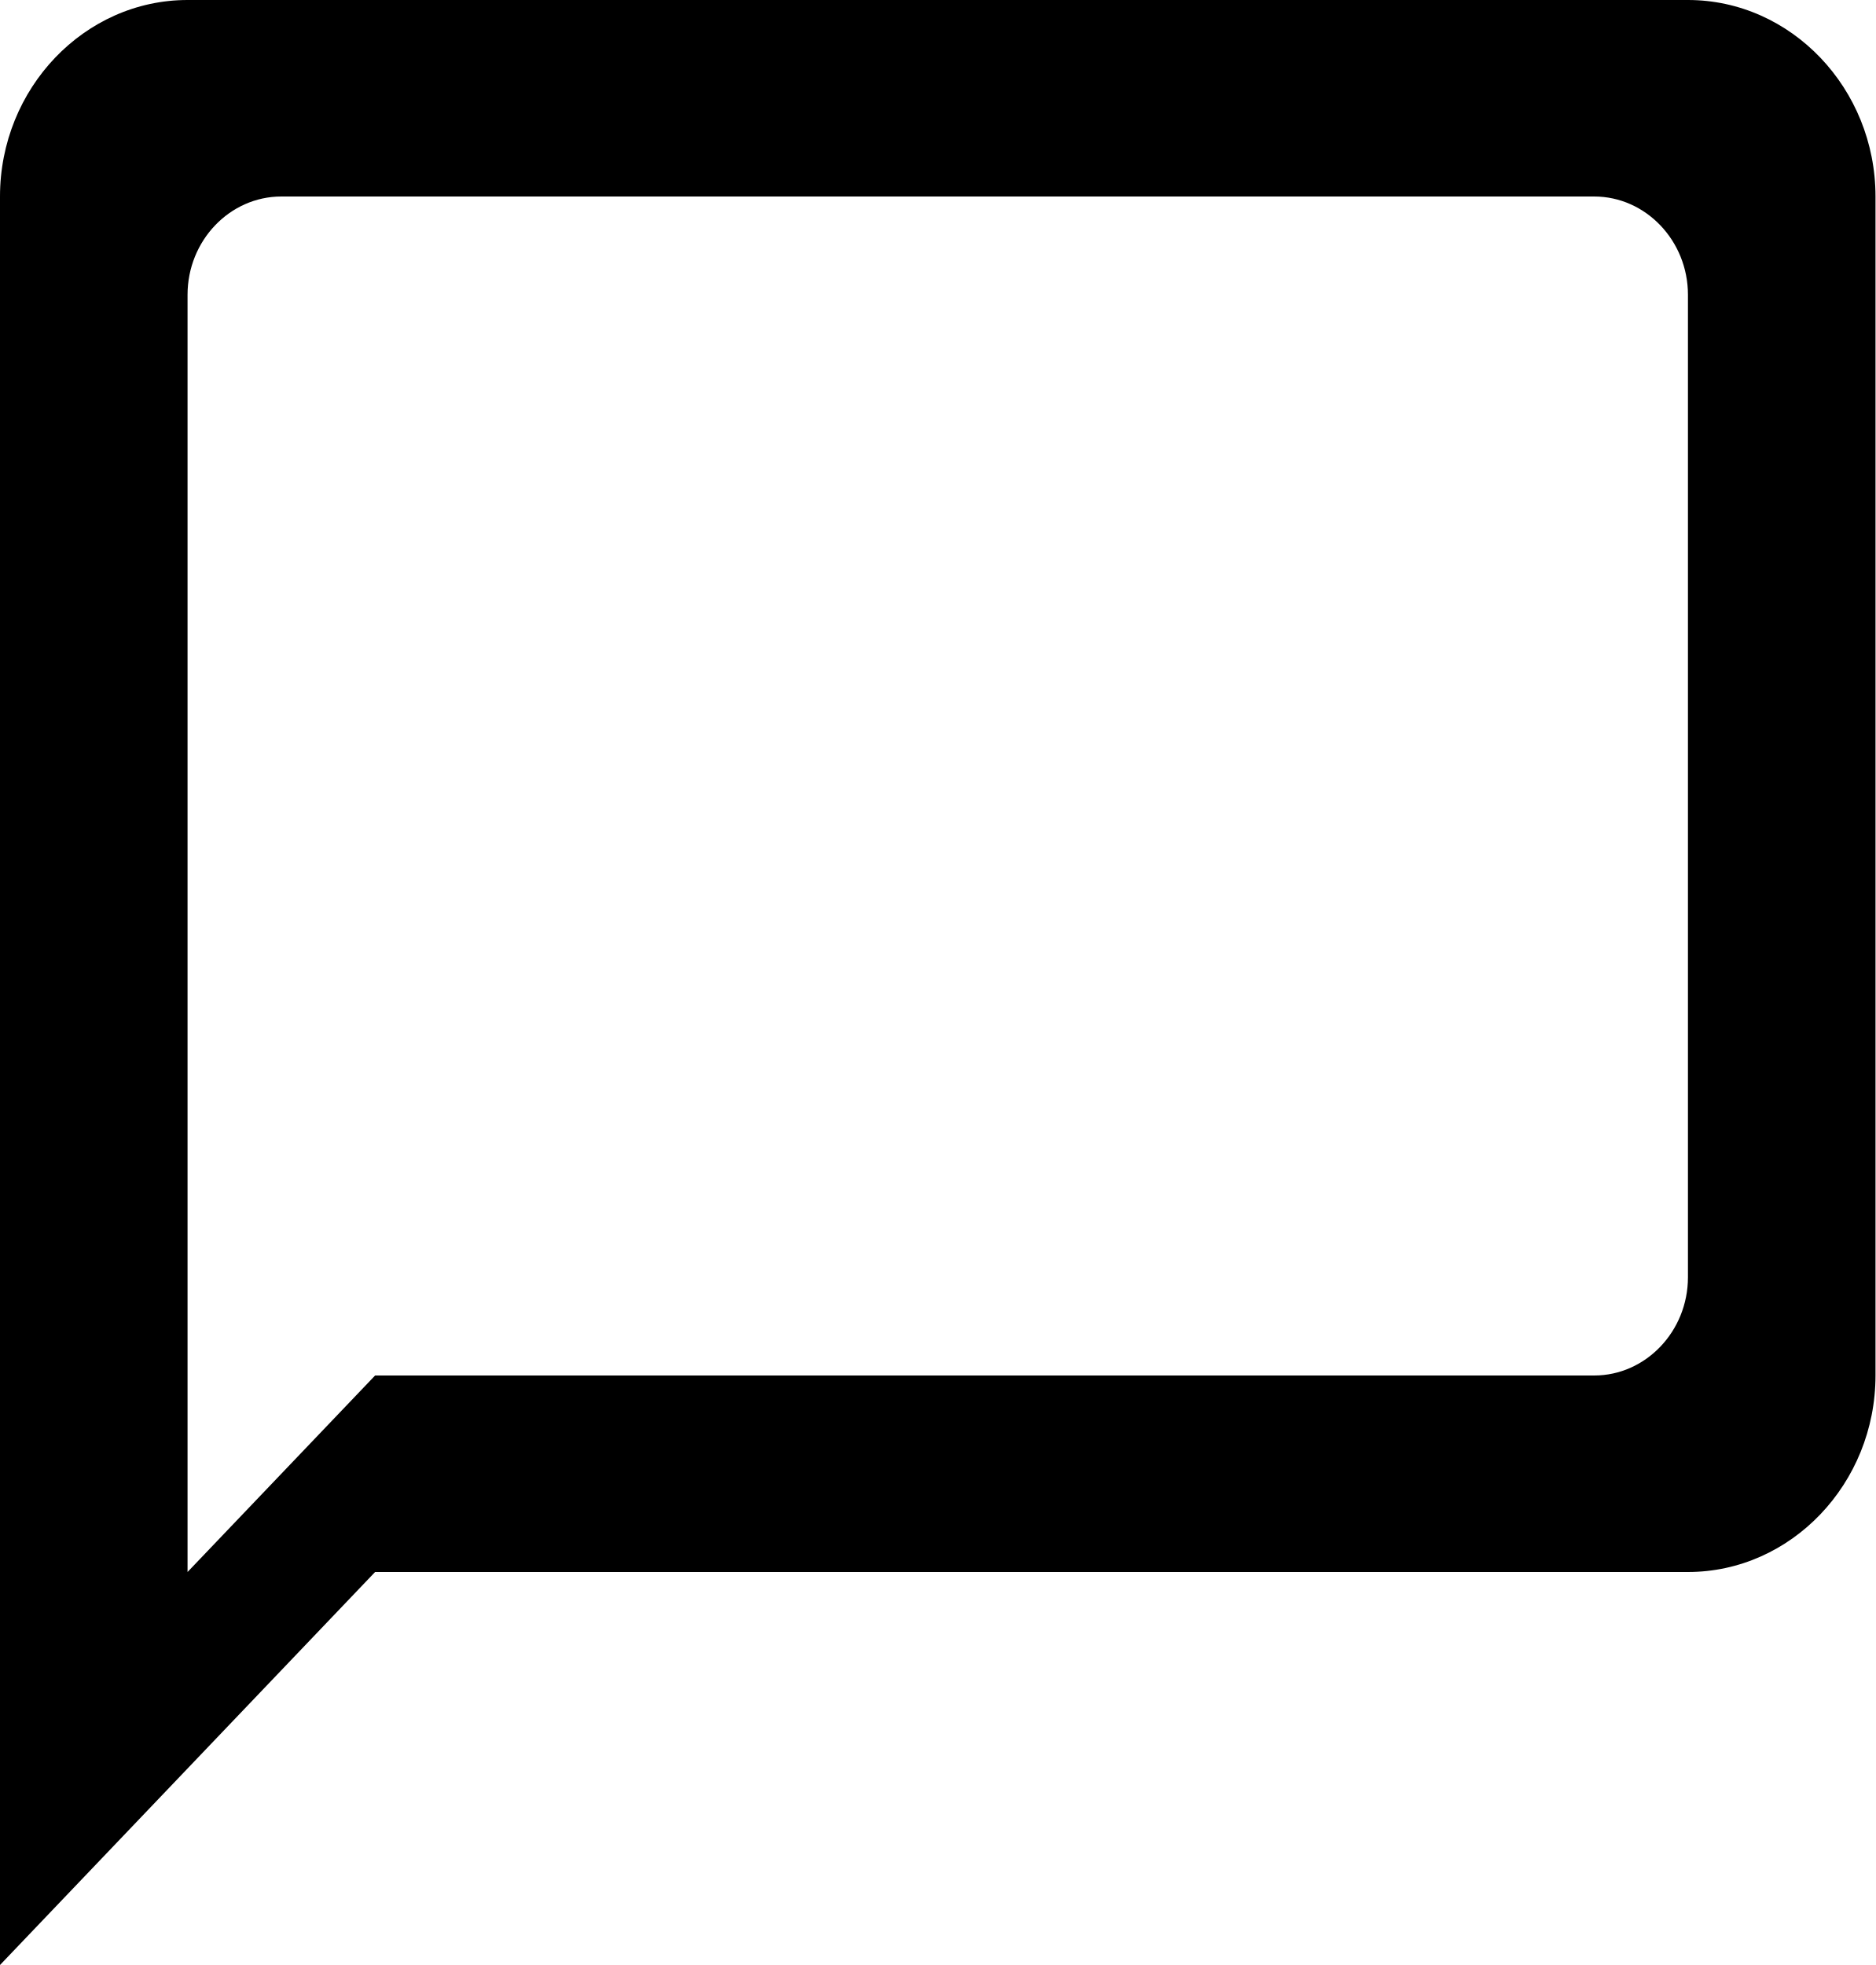
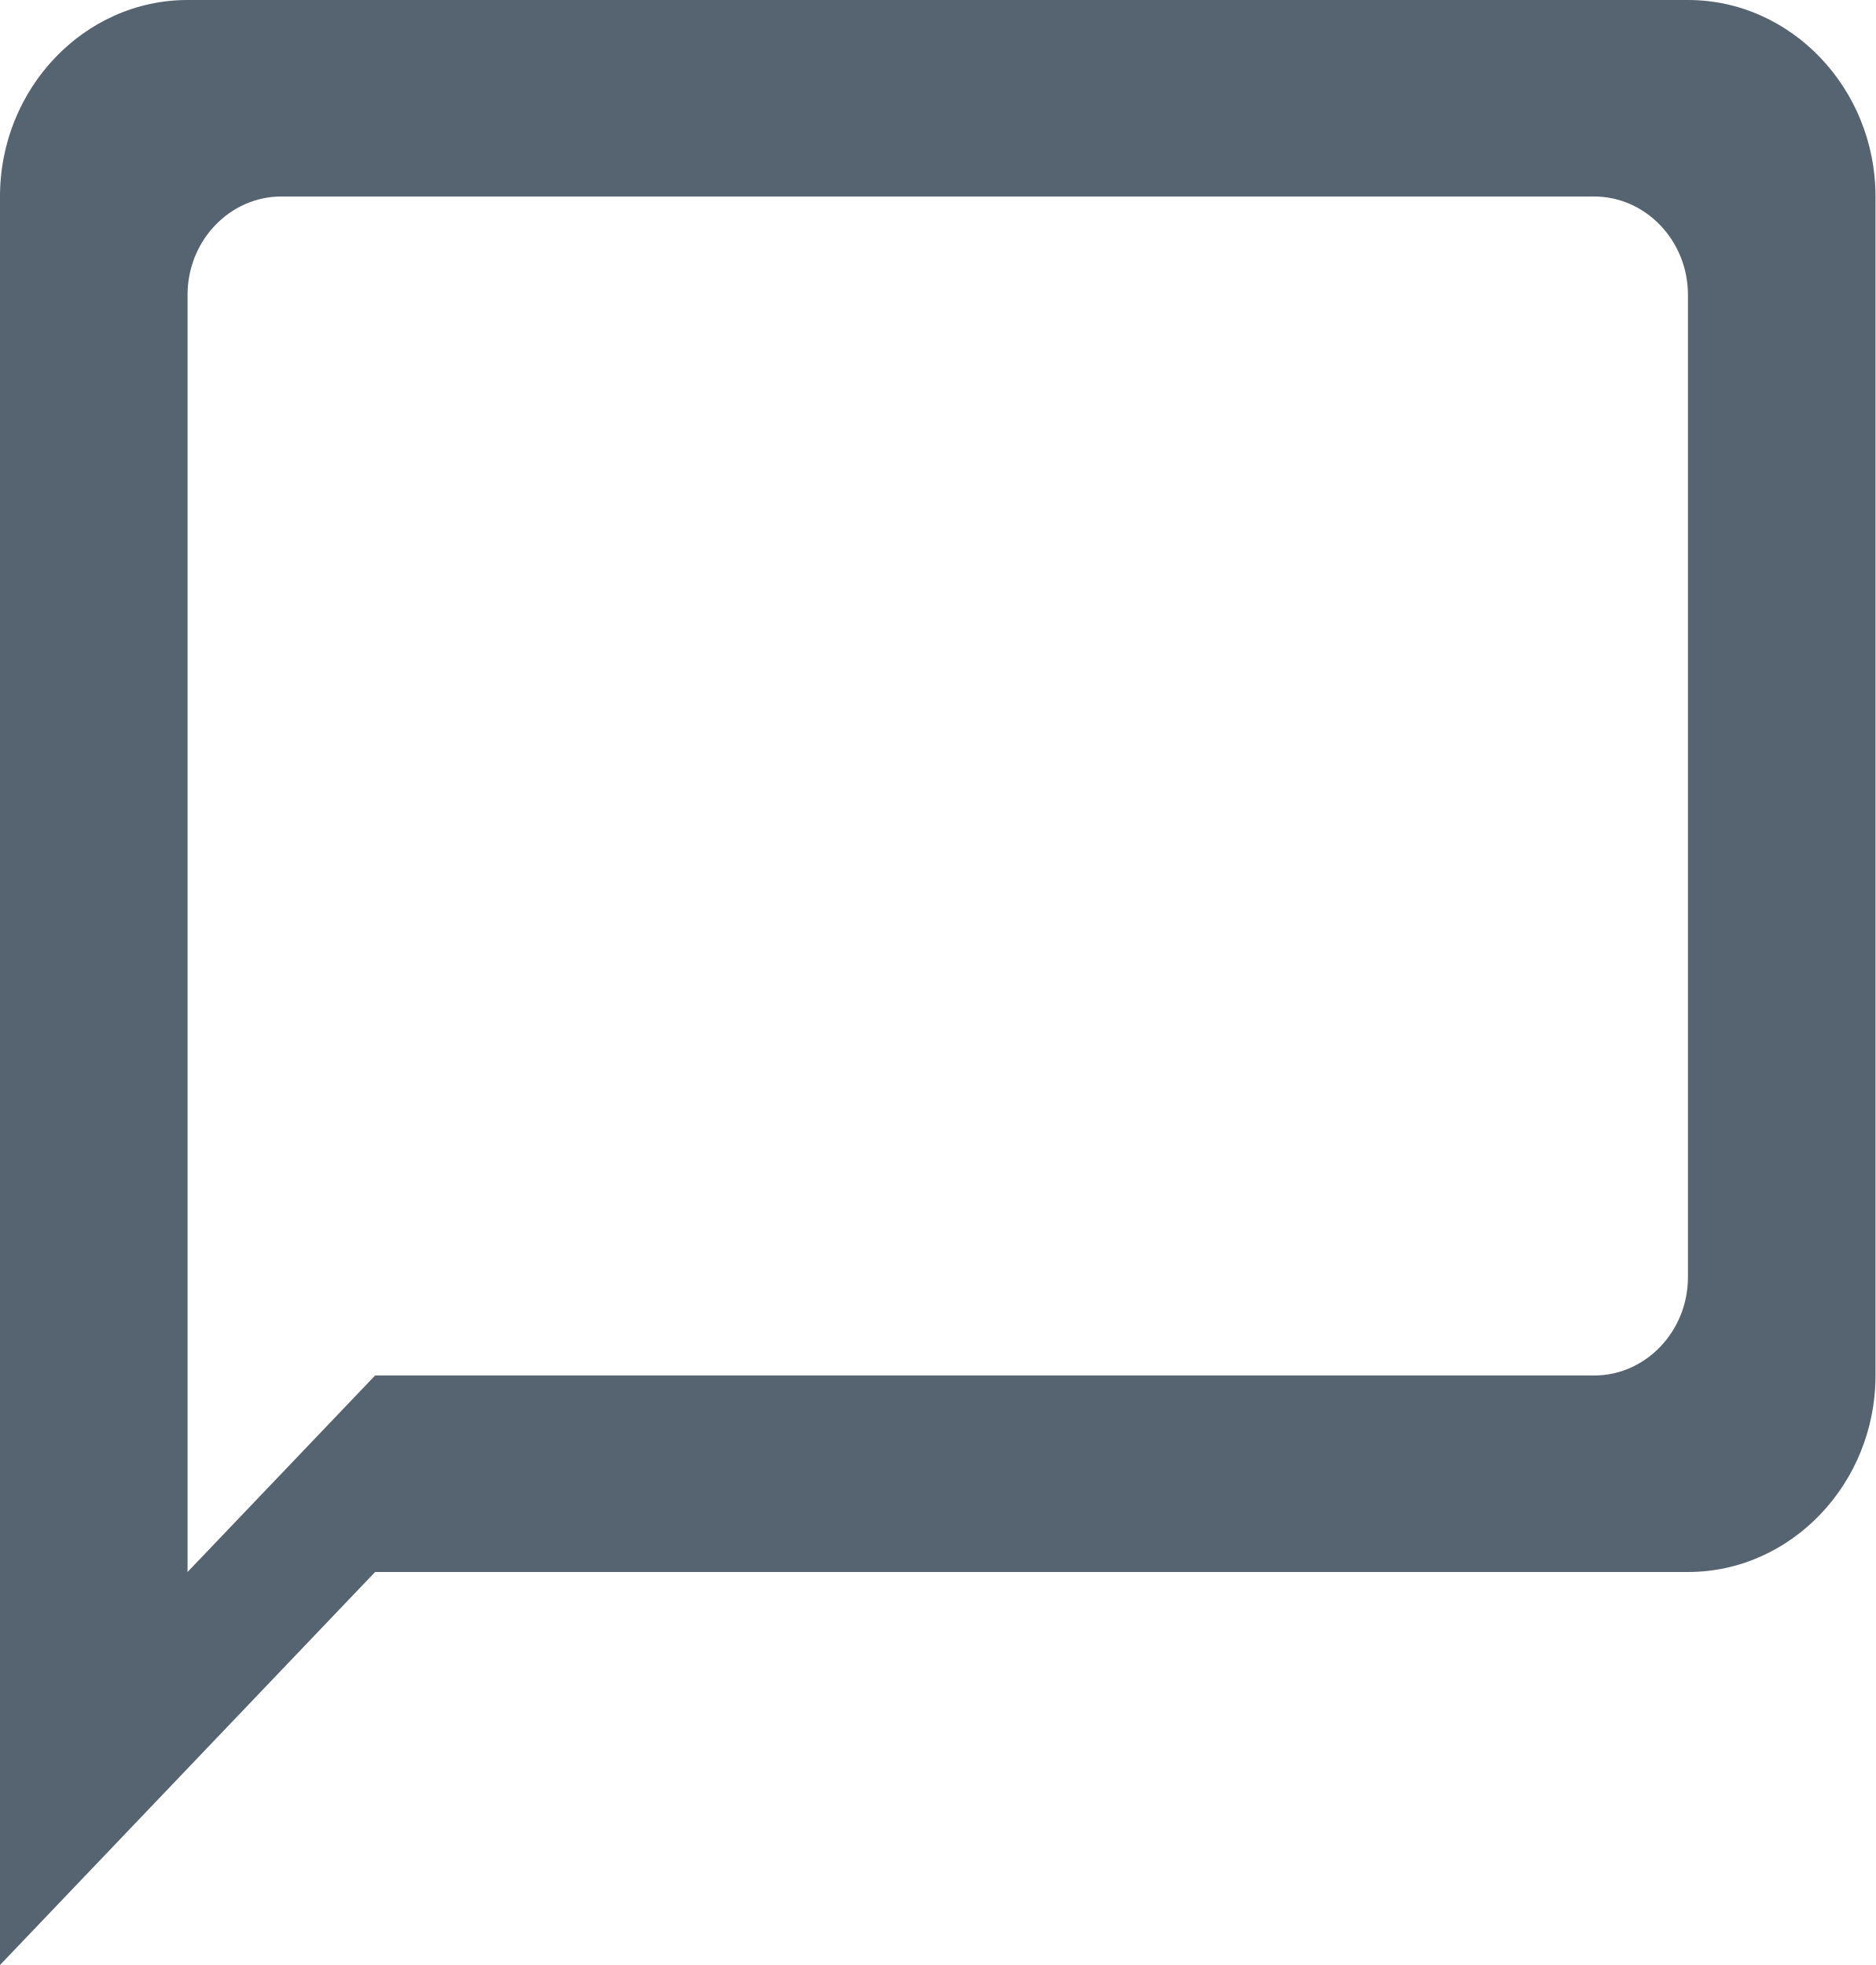
<svg xmlns="http://www.w3.org/2000/svg" width="21" height="22" viewBox="0 0 21 22" fill="none">
-   <path d="M18.9 0H2.1C0.945 0 0 0.99 0 2.2V22L4.2 17.6H18.9C20.055 17.6 21 16.61 21 15.4V2.2C21 0.99 20.055 0 18.9 0ZM17.85 15.4H4.2L2.1 17.6V3.3C2.1 2.695 2.572 2.2 3.15 2.2H17.85C18.427 2.2 18.9 2.695 18.9 3.3V14.3C18.9 14.905 18.427 15.4 17.85 15.4Z" fill="black" />
+   <path d="M18.9 0H2.1C0.945 0 0 0.99 0 2.2V22L4.2 17.6H18.9C20.055 17.6 21 16.61 21 15.4V2.2C21 0.99 20.055 0 18.9 0ZM17.85 15.4H4.2L2.1 17.6V3.3C2.1 2.695 2.572 2.2 3.15 2.2H17.85C18.427 2.2 18.9 2.695 18.9 3.3V14.3C18.9 14.905 18.427 15.4 17.85 15.4Z" fill="#566370" />
</svg>
